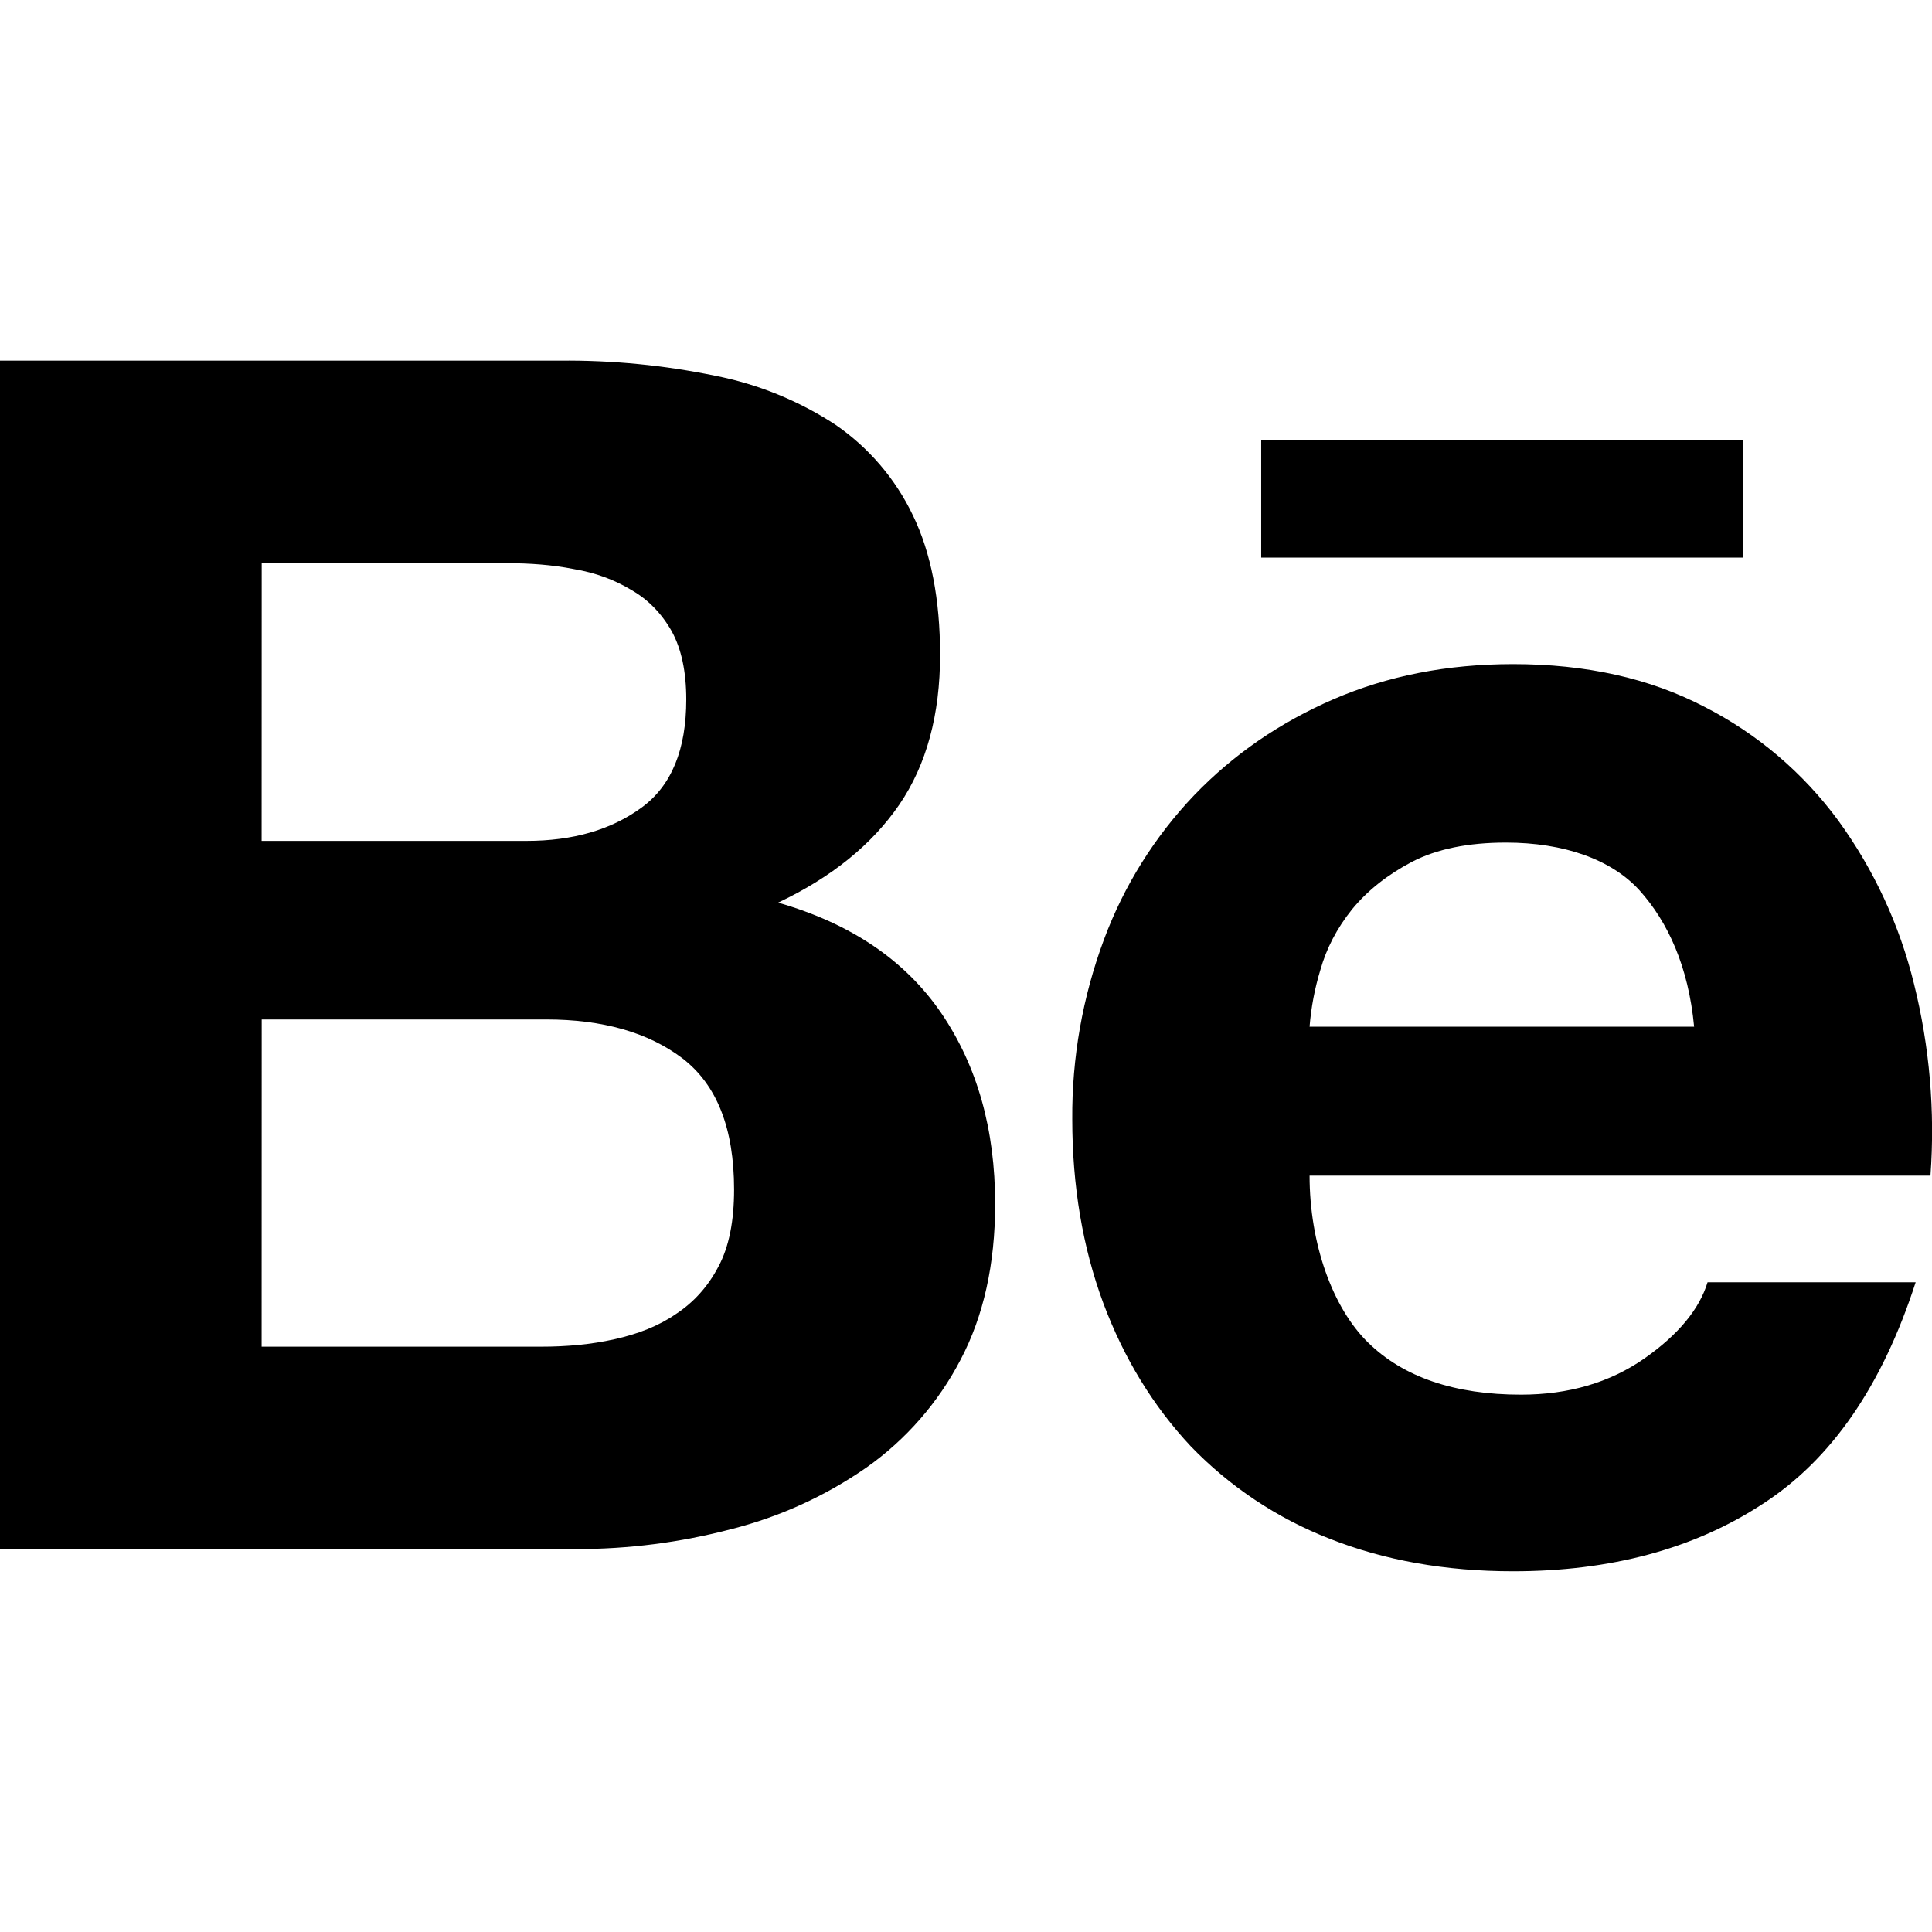
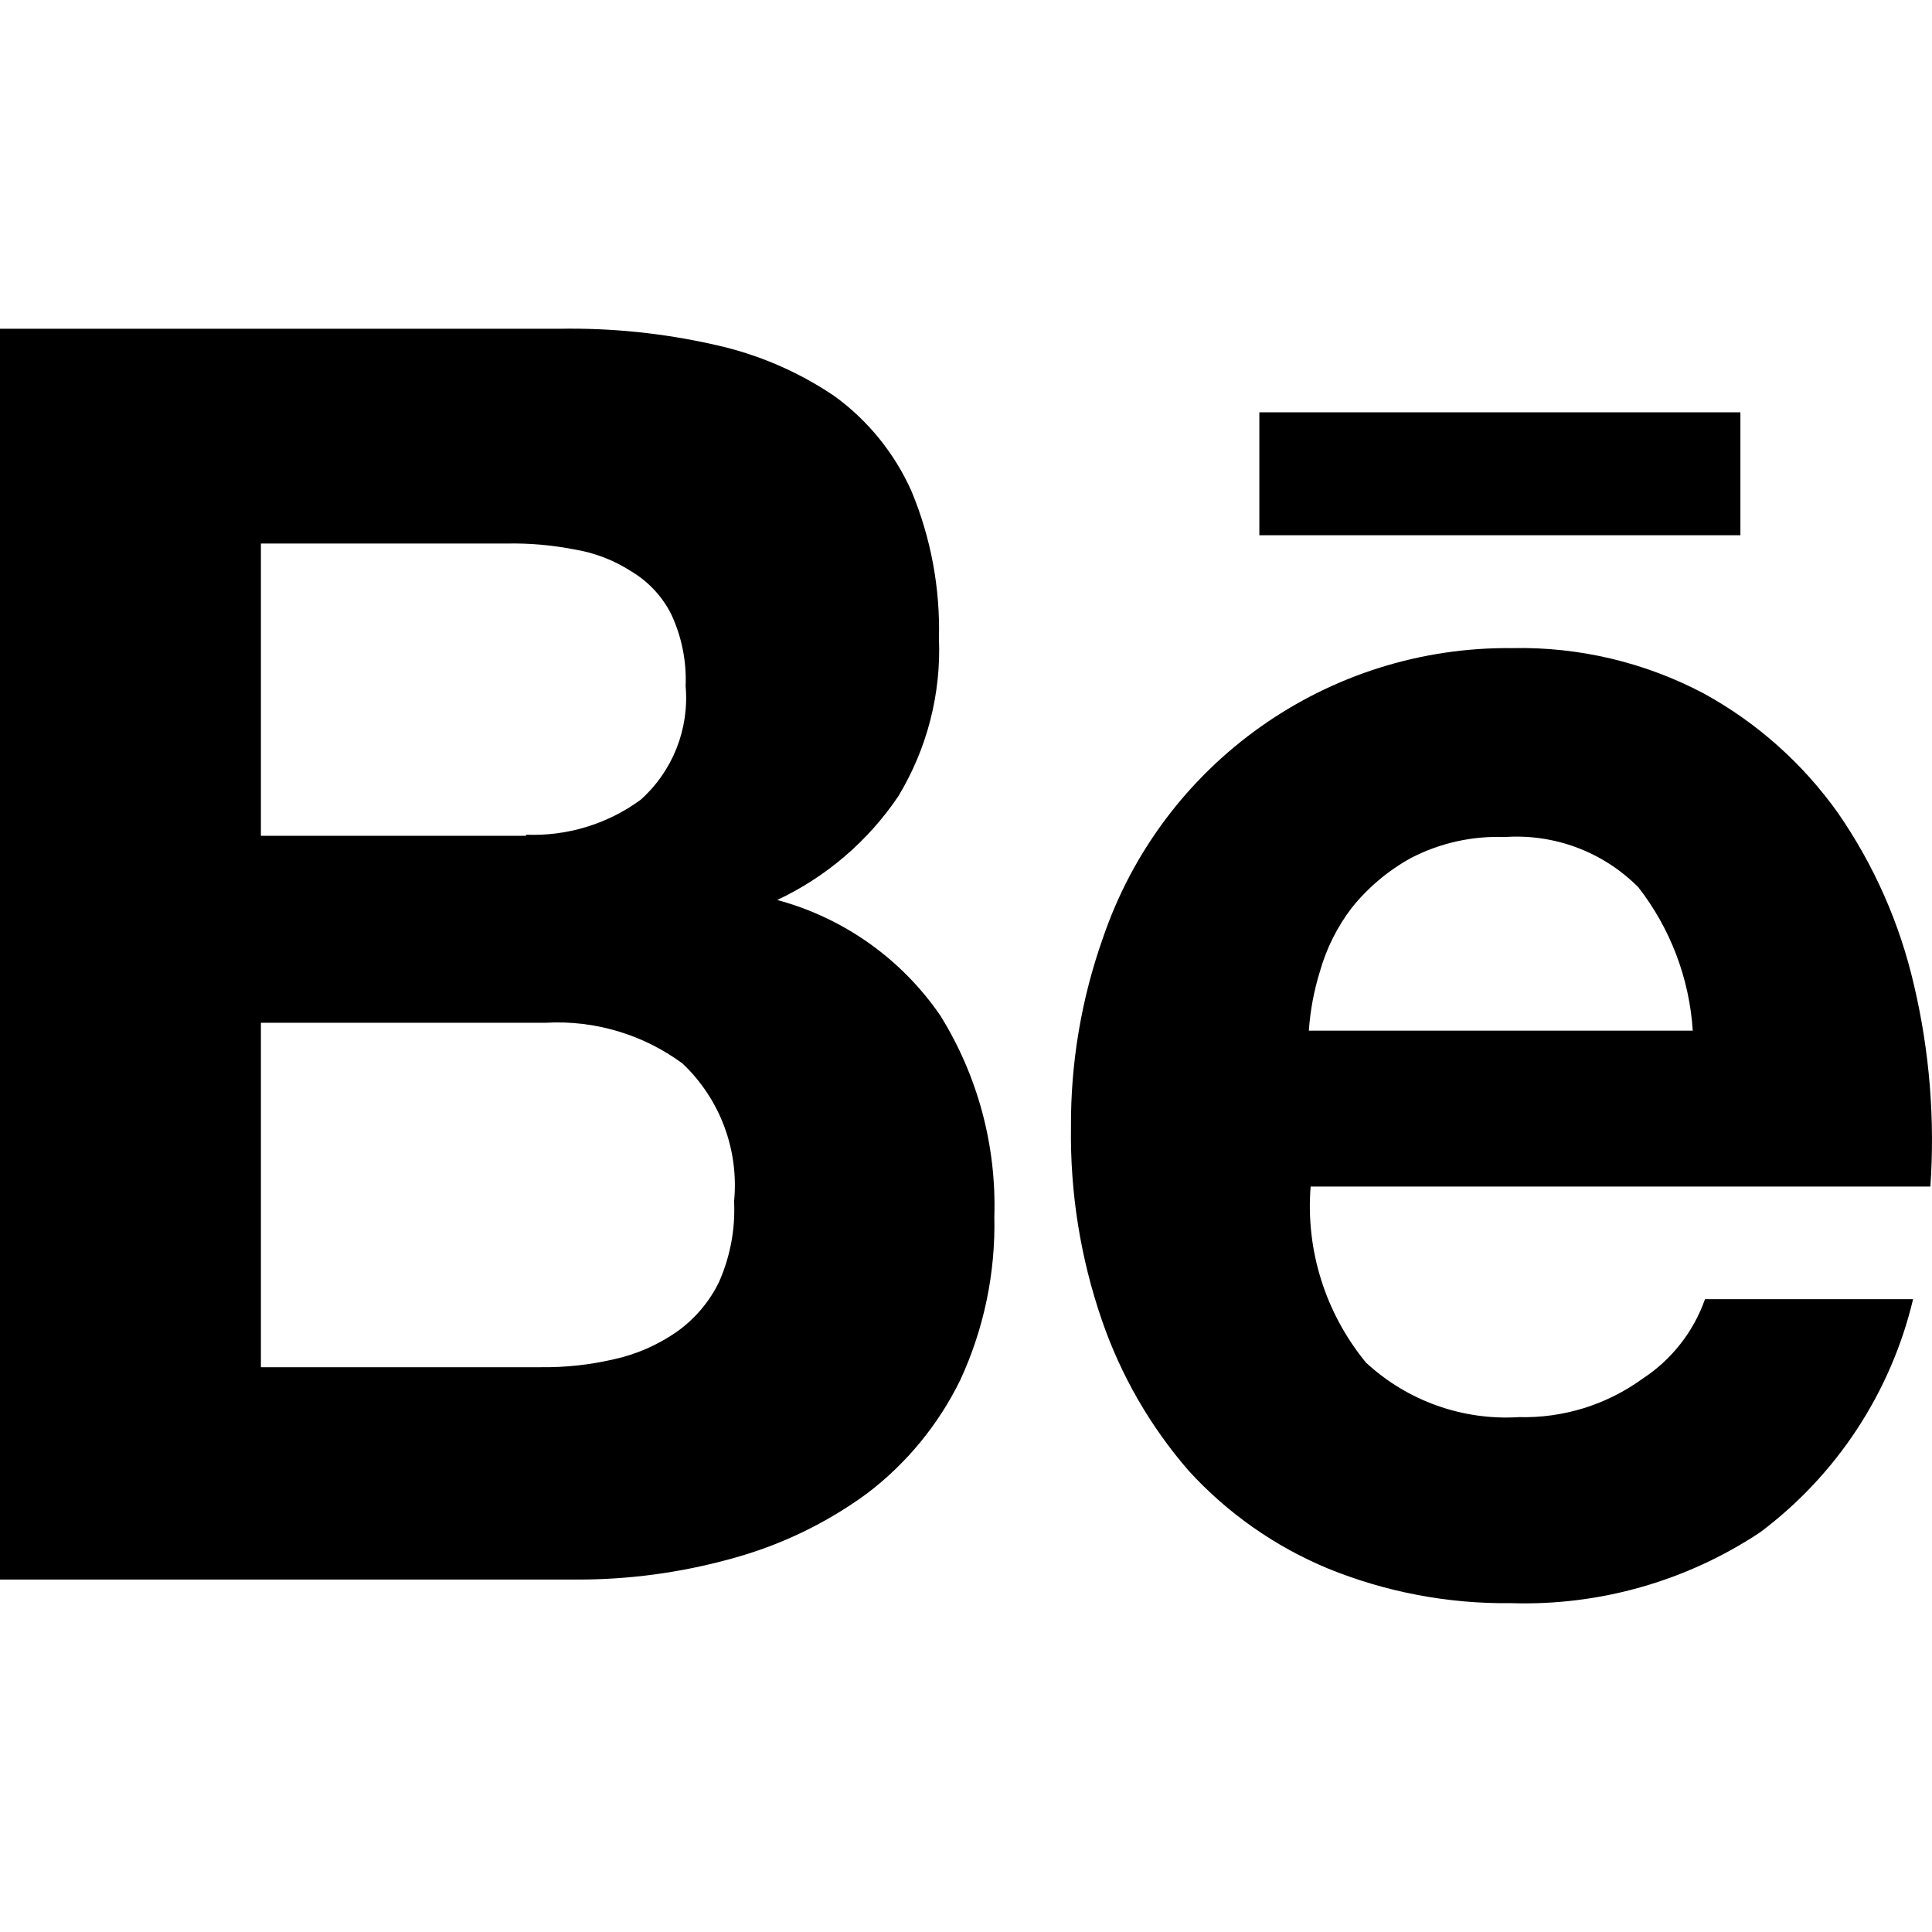
<svg xmlns="http://www.w3.org/2000/svg" viewBox="0 0 24 24">
-   <path d="M0 4.48v14.763h7.155a7.52 7.52 0 0 0 1.93-.248 5.148 5.148 0 0 0 1.68-.766 3.767 3.767 0 0 0 1.167-1.337c.286-.542.43-1.187.43-1.935 0-.924-.22-1.711-.668-2.37-.446-.654-1.119-1.113-2.028-1.374.668-.316 1.166-.723 1.506-1.218.338-.496.506-1.117.506-1.86 0-.688-.112-1.268-.337-1.732a2.86 2.86 0 0 0-.963-1.127 4.202 4.202 0 0 0-1.492-.608A9.092 9.092 0 0 0 6.96 4.48zm15.667.99v1.457h5.985V5.471zM3.251 6.996h3.04c.288 0 .569.02.836.073.273.046.508.134.716.26.21.12.376.292.501.512.121.22.181.504.181.848 0 .619-.181 1.07-.555 1.343-.378.277-.854.414-1.43.414H3.25zM18.796 8.25c-.82 0-1.559.146-2.23.436-.67.29-1.246.688-1.731 1.192a5.247 5.247 0 0 0-1.12 1.79 6.27 6.27 0 0 0-.395 2.236c0 .827.129 1.59.384 2.28.258.691.62 1.281 1.086 1.78a4.84 4.84 0 0 0 1.726 1.15c.68.269 1.438.405 2.28.405 1.208 0 2.244-.277 3.095-.833.86-.553 1.49-1.471 1.906-2.757h-2.585c-.1.33-.36.649-.784.946-.43.3-.942.45-1.534.45-.824 0-1.46-.217-1.899-.647-.441-.43-.727-1.229-.727-2.074h7.713a7.571 7.571 0 0 0-.204-2.38 5.795 5.795 0 0 0-.94-2.029 4.734 4.734 0 0 0-1.666-1.416c-.68-.354-1.47-.529-2.375-.529zm-.089 2.217c.721 0 1.313.21 1.661.595.35.39.607.944.677 1.692h-4.777a3.32 3.32 0 0 1 .134-.705c.075-.266.204-.516.394-.753.19-.232.44-.43.744-.59.31-.16.698-.239 1.167-.239zM3.251 12.664h3.533c.7 0 1.269.16 1.695.484.426.328.64.868.64 1.629 0 .388-.062.71-.194.956-.13.25-.31.447-.528.59-.217.15-.475.25-.766.314-.286.064-.59.092-.911.092H3.25z" />
+   <path d="M16.969 16.927a2.561 2.561 0 0 0 1.901.677 2.501 2.501 0 0 0 1.531-.475c.362-.235.636-.584.779-.99h2.585a5.091 5.091 0 0 1-1.9 2.896 5.292 5.292 0 0 1-3.091.88 5.839 5.839 0 0 1-2.284-.433 4.871 4.871 0 0 1-1.723-1.211 5.657 5.657 0 0 1-1.08-1.874 7.057 7.057 0 0 1-.383-2.393c-.005-.8.129-1.595.396-2.349a5.313 5.313 0 0 1 5.088-3.604 4.87 4.87 0 0 1 2.376.563c.661.362 1.231.87 1.668 1.485a6.2 6.2 0 0 1 .943 2.133c.194.821.263 1.666.205 2.508h-7.699c-.063.79.184 1.574.688 2.187ZM6.947 4.084a8.065 8.065 0 0 1 1.928.198 4.29 4.29 0 0 1 1.49.638c.418.303.748.711.958 1.182.241.579.357 1.203.341 1.83a3.506 3.506 0 0 1-.506 1.961 3.726 3.726 0 0 1-1.503 1.287 3.588 3.588 0 0 1 2.027 1.437c.464.747.697 1.615.67 2.494a4.593 4.593 0 0 1-.423 2.032 3.945 3.945 0 0 1-1.163 1.413 5.114 5.114 0 0 1-1.683.807 7.135 7.135 0 0 1-1.928.259H0V4.084h6.947Zm-.235 12.9c.308.004.616-.029.916-.099a2.18 2.18 0 0 0 .766-.332c.228-.158.411-.371.534-.619.142-.317.208-.663.191-1.009a2.08 2.08 0 0 0-.642-1.715 2.618 2.618 0 0 0-1.696-.505h-3.54v4.279h3.471Zm13.635-5.967a2.13 2.13 0 0 0-1.654-.619 2.336 2.336 0 0 0-1.163.259 2.474 2.474 0 0 0-.738.62 2.359 2.359 0 0 0-.396.792c-.074.239-.12.485-.137.734h4.769a3.239 3.239 0 0 0-.679-1.785l-.002-.001Zm-13.813-.648a2.254 2.254 0 0 0 1.423-.433c.399-.355.607-.88.56-1.413a1.916 1.916 0 0 0-.178-.891 1.298 1.298 0 0 0-.495-.533 1.851 1.851 0 0 0-.711-.274 3.966 3.966 0 0 0-.835-.073H3.241v3.631h3.293v-.014ZM21.62 5.122h-5.976v1.527h5.976V5.122Z" />
</svg>
